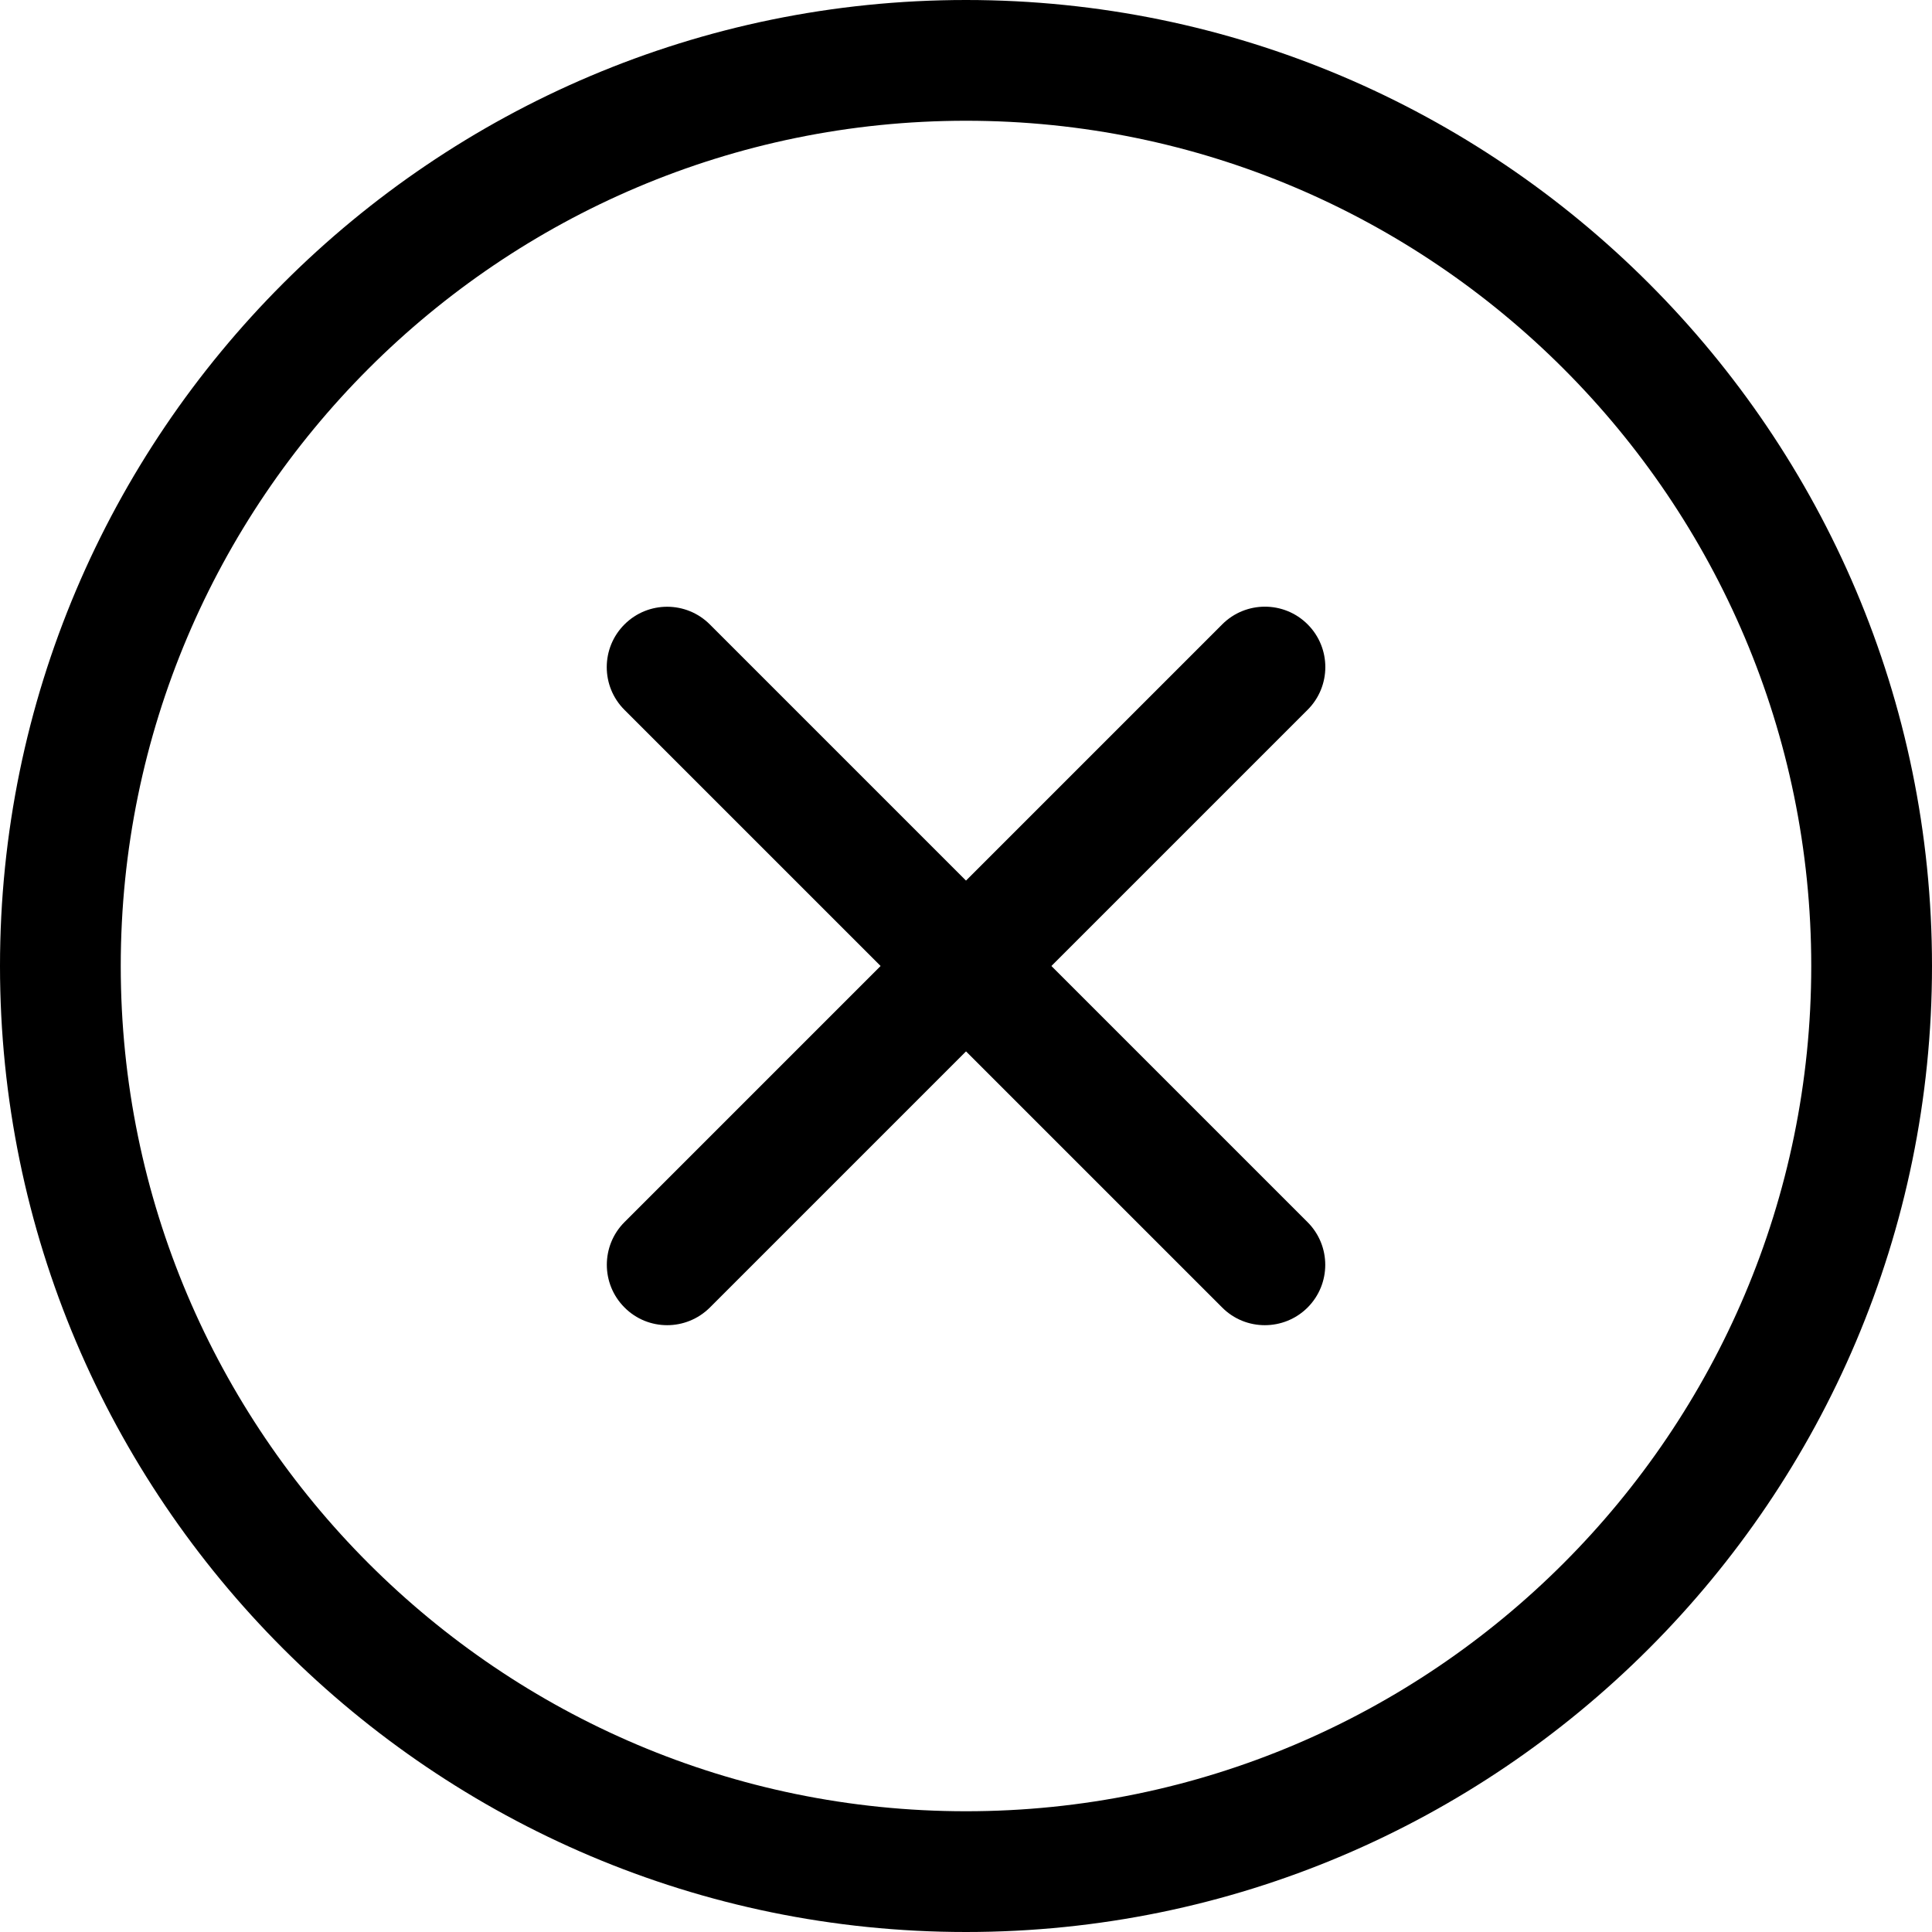
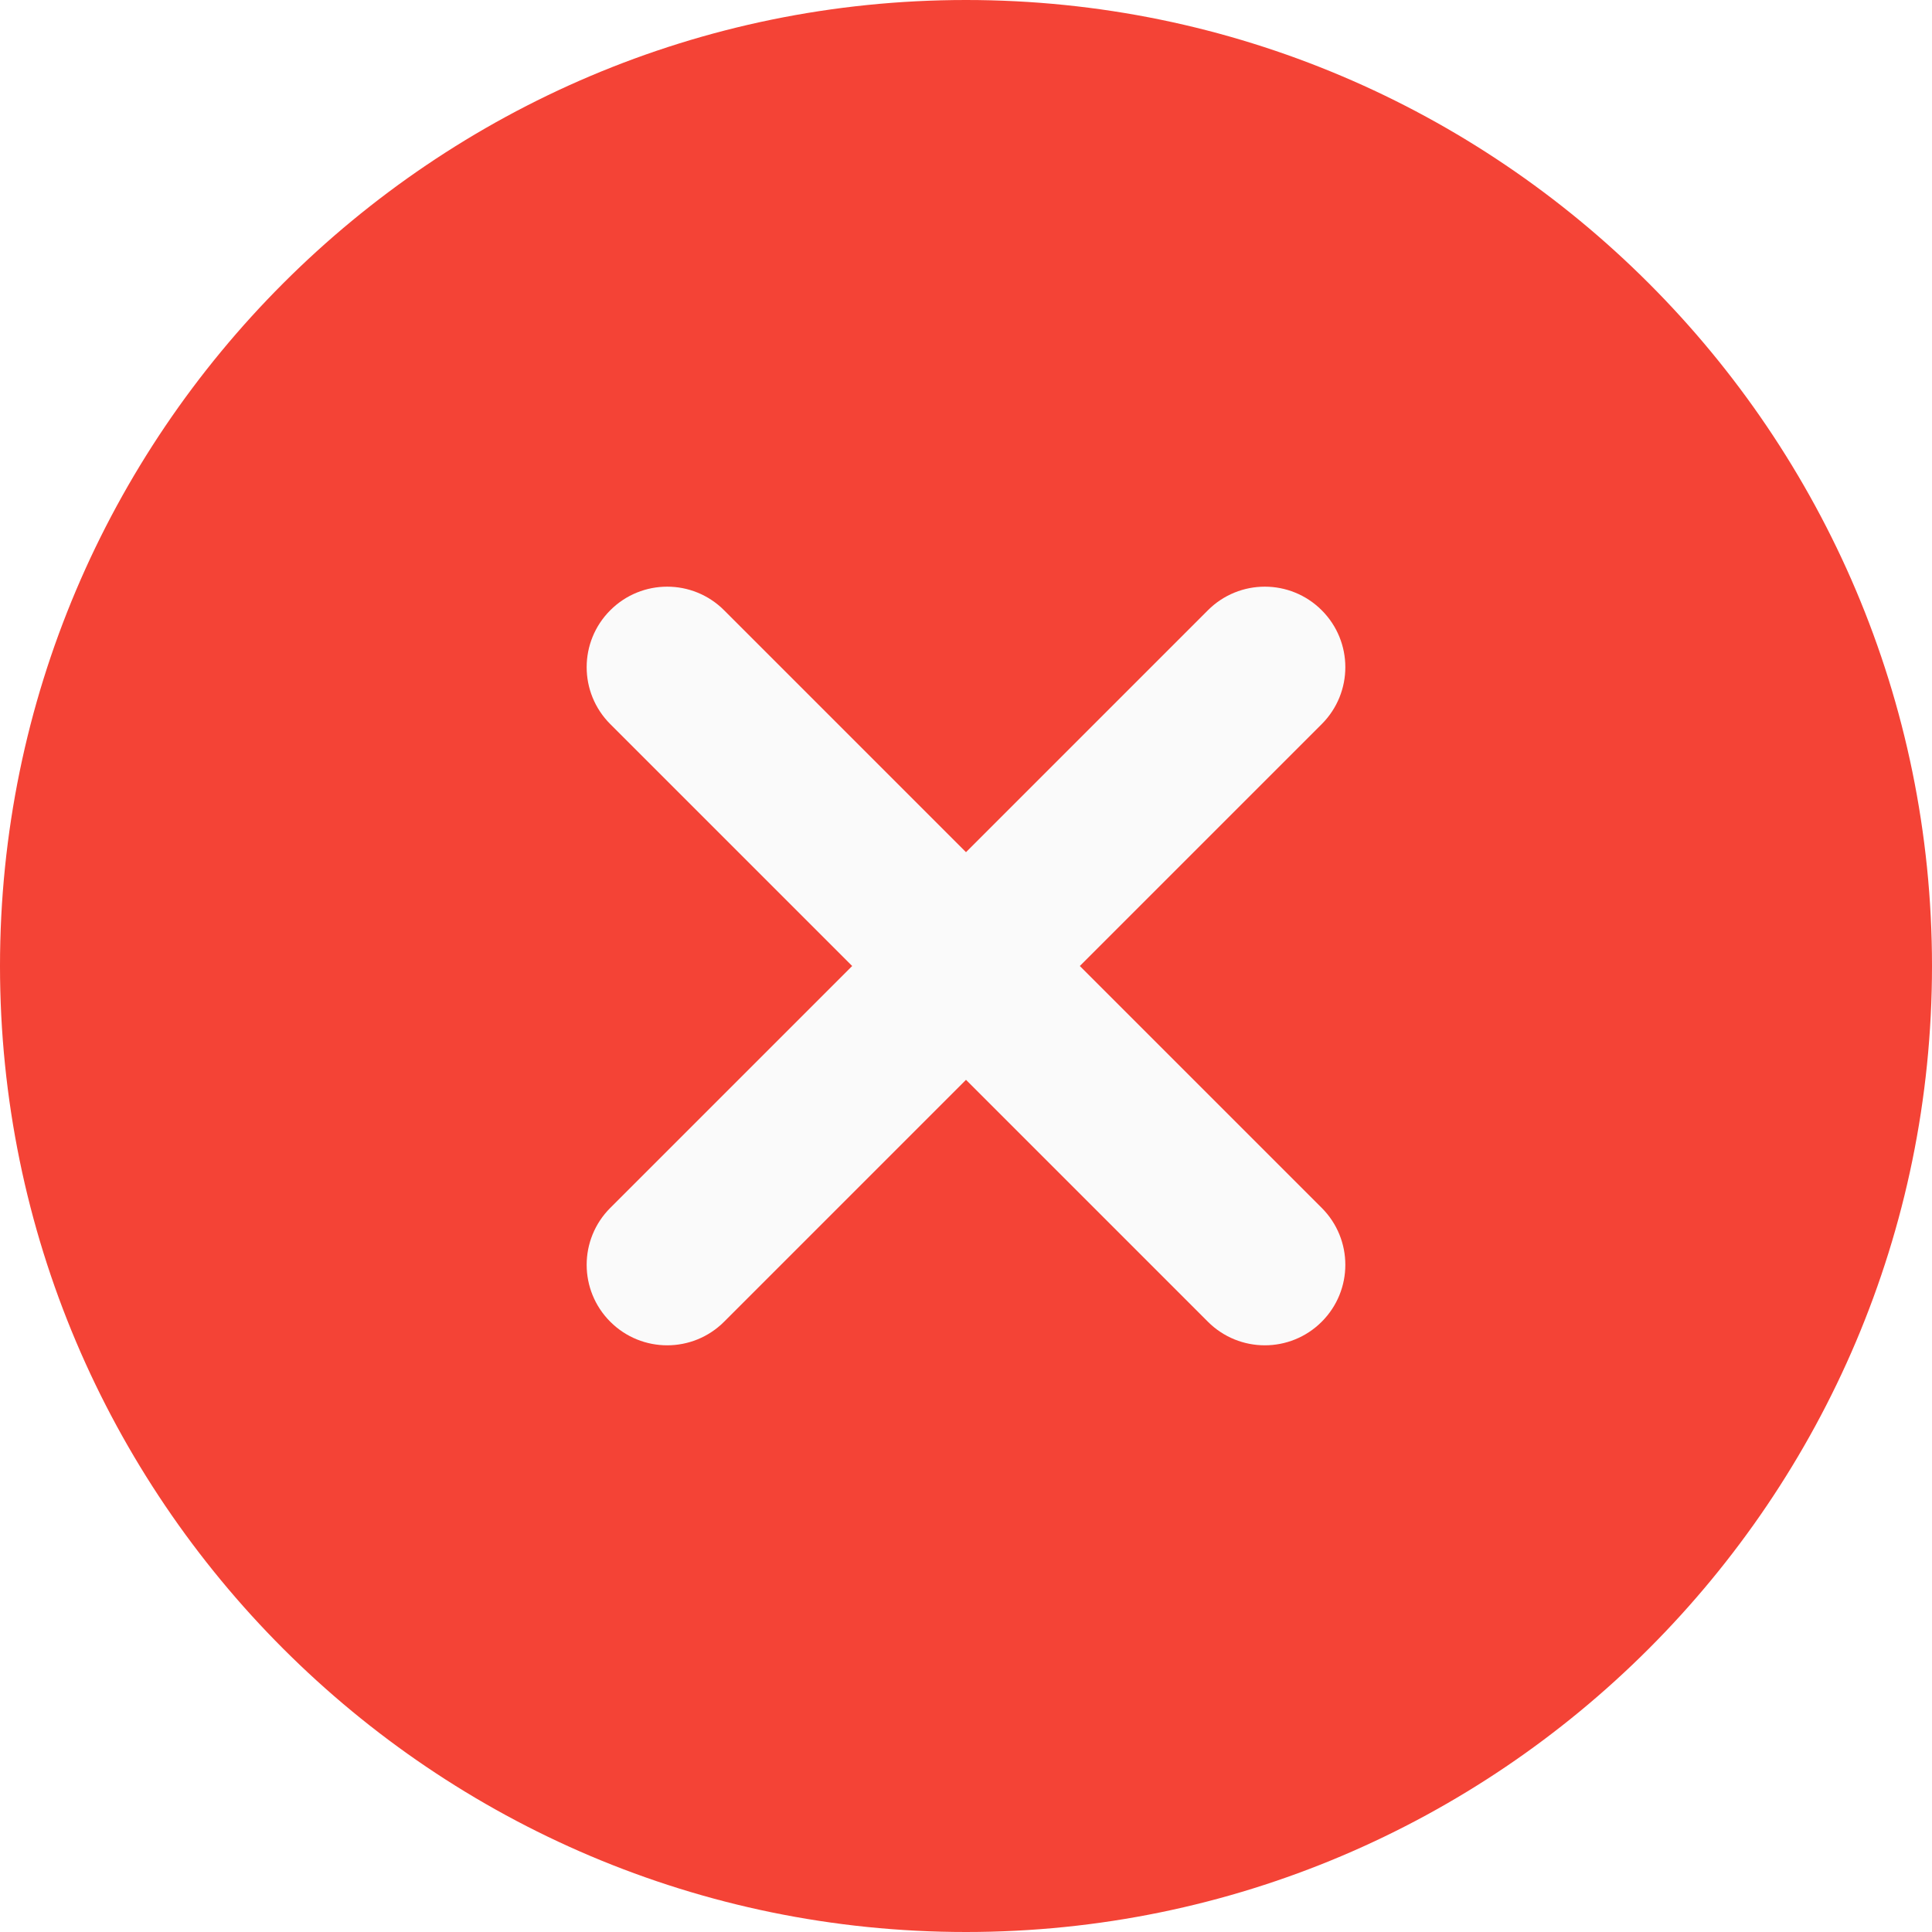
<svg xmlns="http://www.w3.org/2000/svg" height="512pt" viewBox="0 0 512 512" width="512pt">
-   <path d="m256 512c-141.164 0-256-114.836-256-256s114.836-256 256-256 256 114.836 256 256-114.836 256-256 256zm0-480c-123.52 0-224 100.48-224 224s100.48 224 224 224 224-100.48 224-224-100.48-224-224-224zm0 0" />
-   <path d="m176.812 351.188c-4.098 0-8.195-1.555-11.309-4.691-6.25-6.25-6.25-16.383 0-22.633l158.398-158.402c6.254-6.25 16.387-6.25 22.637 0s6.25 16.383 0 22.637l-158.402 158.398c-3.156 3.137-7.25 4.691-11.324 4.691zm0 0" />
-   <path d="m335.188 351.188c-4.094 0-8.191-1.555-11.305-4.691l-158.398-158.379c-6.254-6.25-6.254-16.383 0-22.633 6.25-6.254 16.383-6.254 22.633 0l158.398 158.398c6.254 6.25 6.254 16.383 0 22.633-3.133 3.117-7.23 4.672-11.328 4.672zm0 0" />
+   <path d="m256 0c-141.164 0-256 114.836-256 256s114.836 256 256 256 256-114.836 256-256-114.836-256-256-256zm0 0" fill="#f44336" />
+   <path d="m350.273 320.105c8.34 8.344 8.34 21.824 0 30.168-4.16 4.16-9.621 6.25-15.086 6.25-5.461 0-10.922-2.09-15.082-6.25l-64.105-64.109-64.105 64.109c-4.16 4.16-9.621 6.25-15.082 6.25-5.465 0-10.926-2.09-15.086-6.25-8.34-8.344-8.34-21.824 0-30.168l64.109-64.105-64.109-64.105c-8.34-8.344-8.34-21.824 0-30.168 8.344-8.34 21.824-8.34 30.168 0l64.105 64.109 64.105-64.109c8.344-8.34 21.824-8.34 30.168 0 8.34 8.344 8.34 21.824 0 30.168l-64.109 64.105zm0 0" fill="#fafafa" />
</svg>
